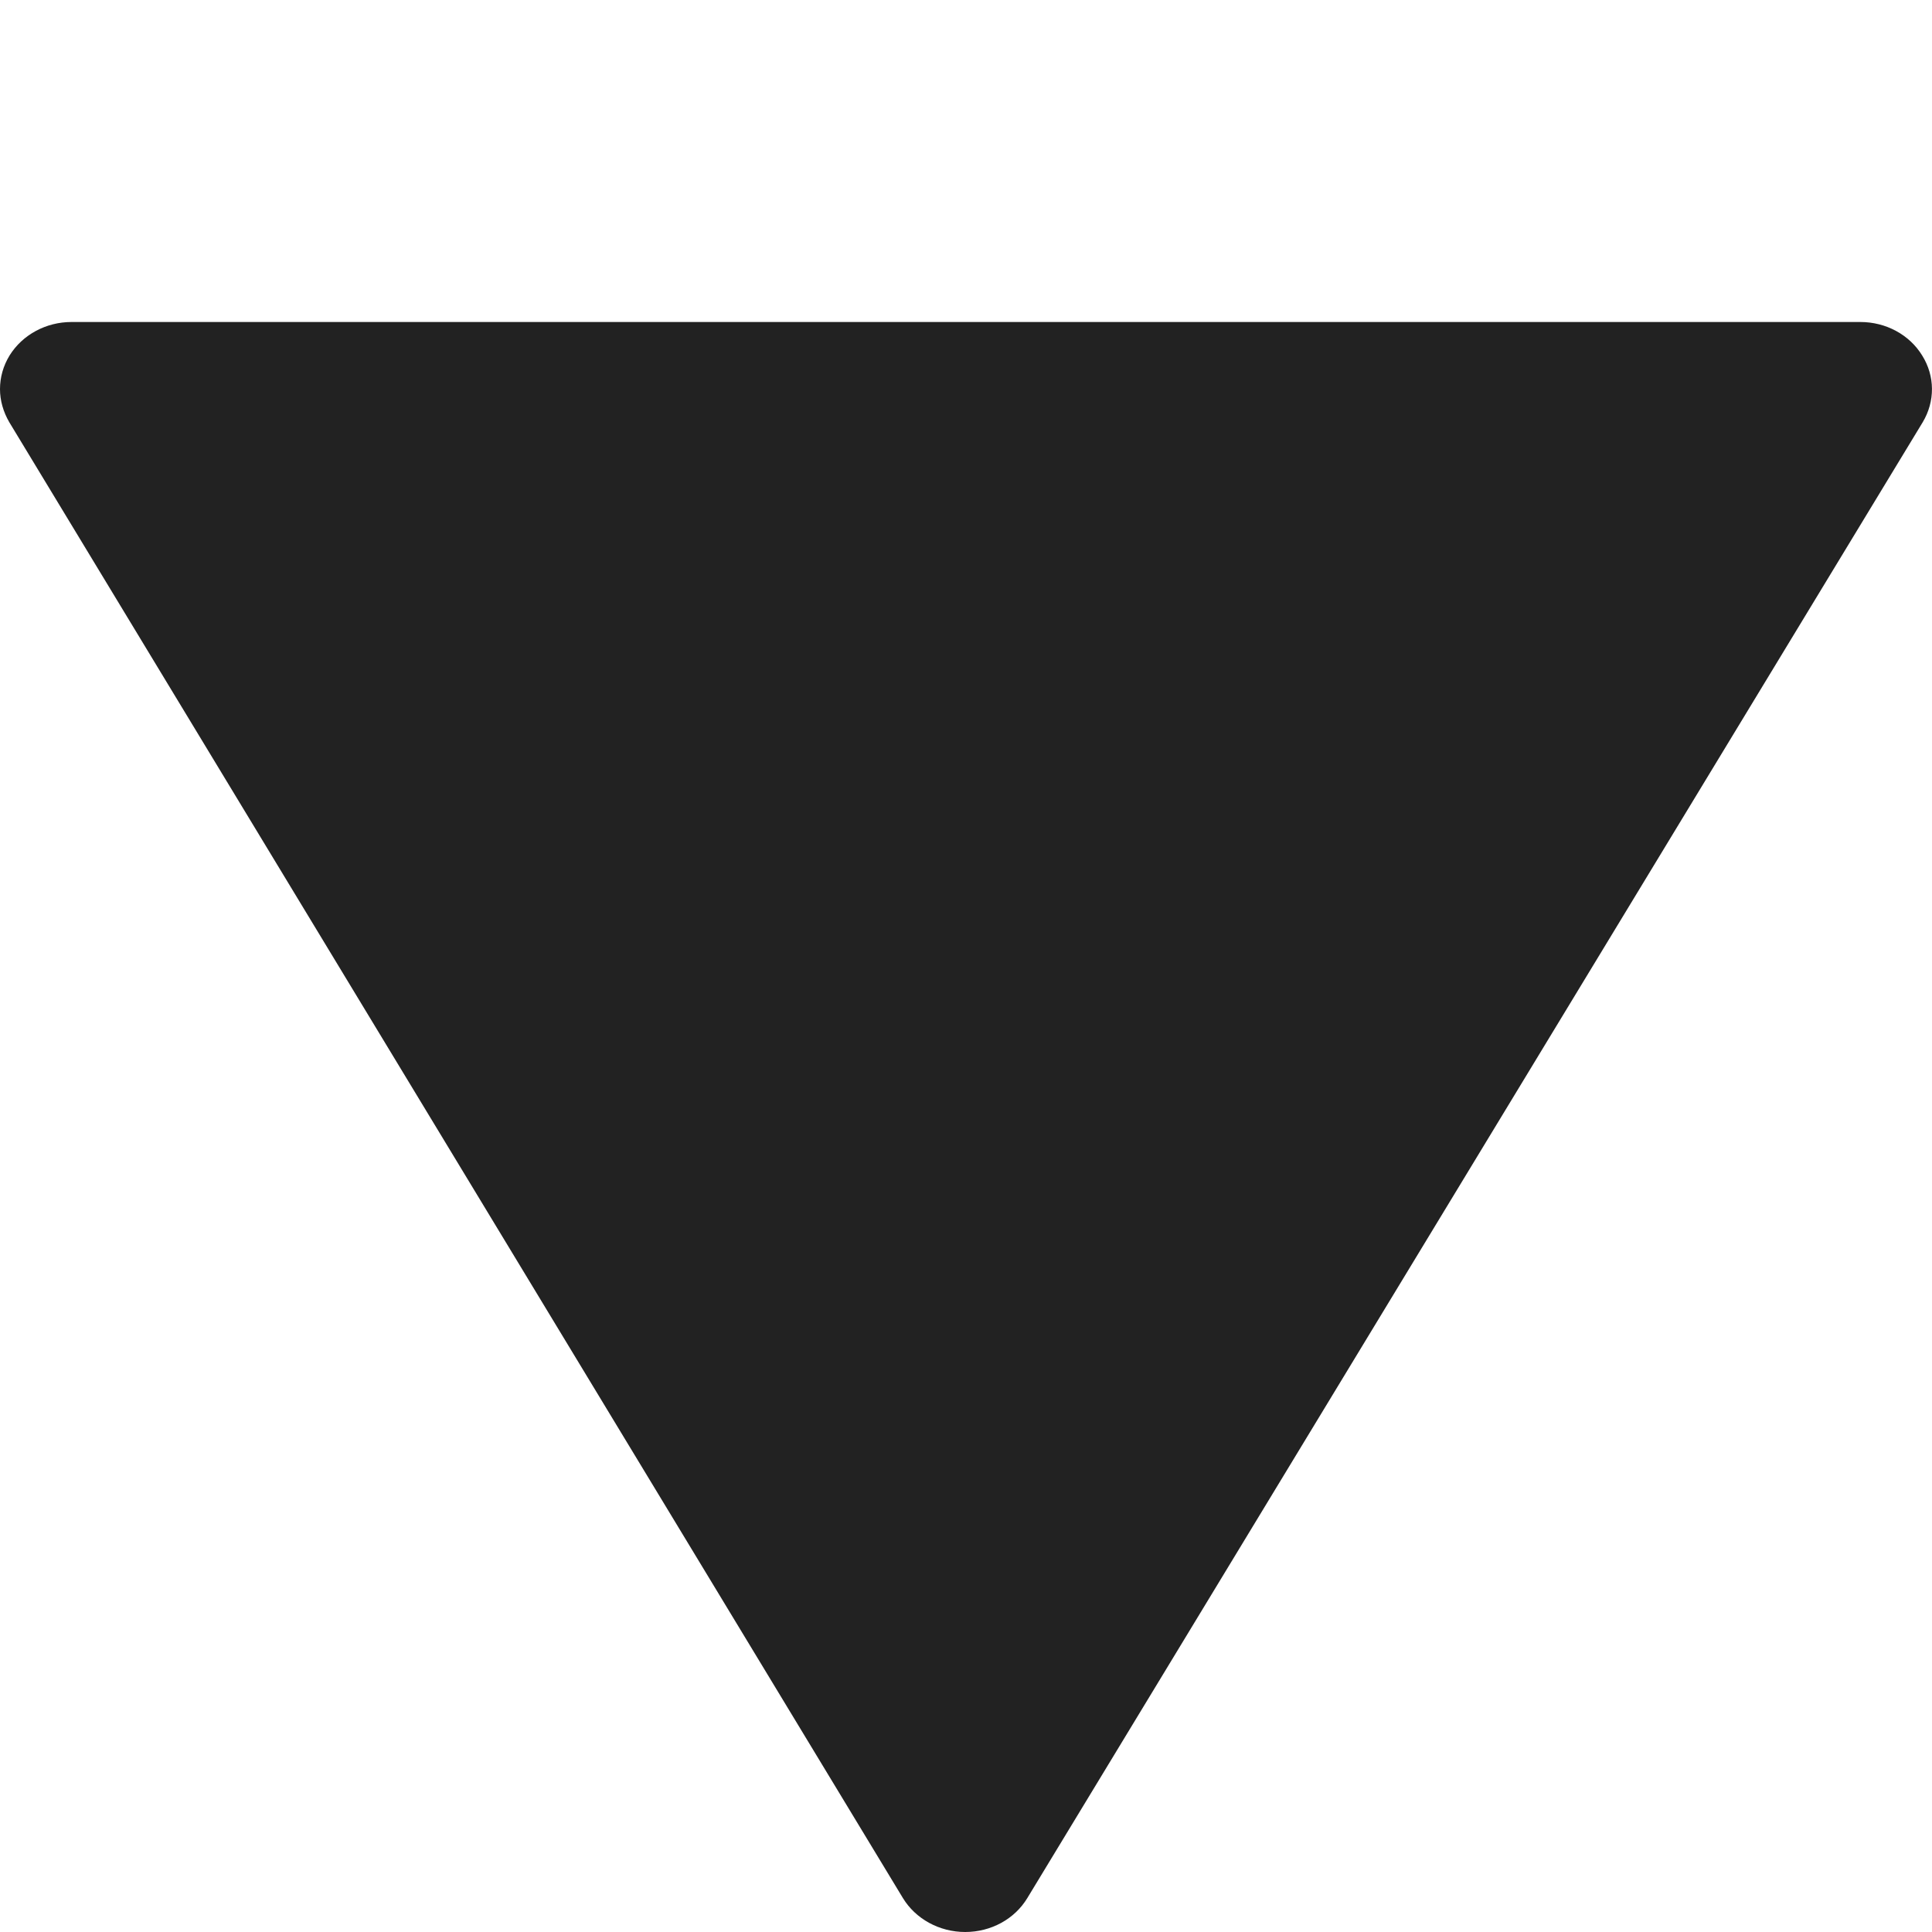
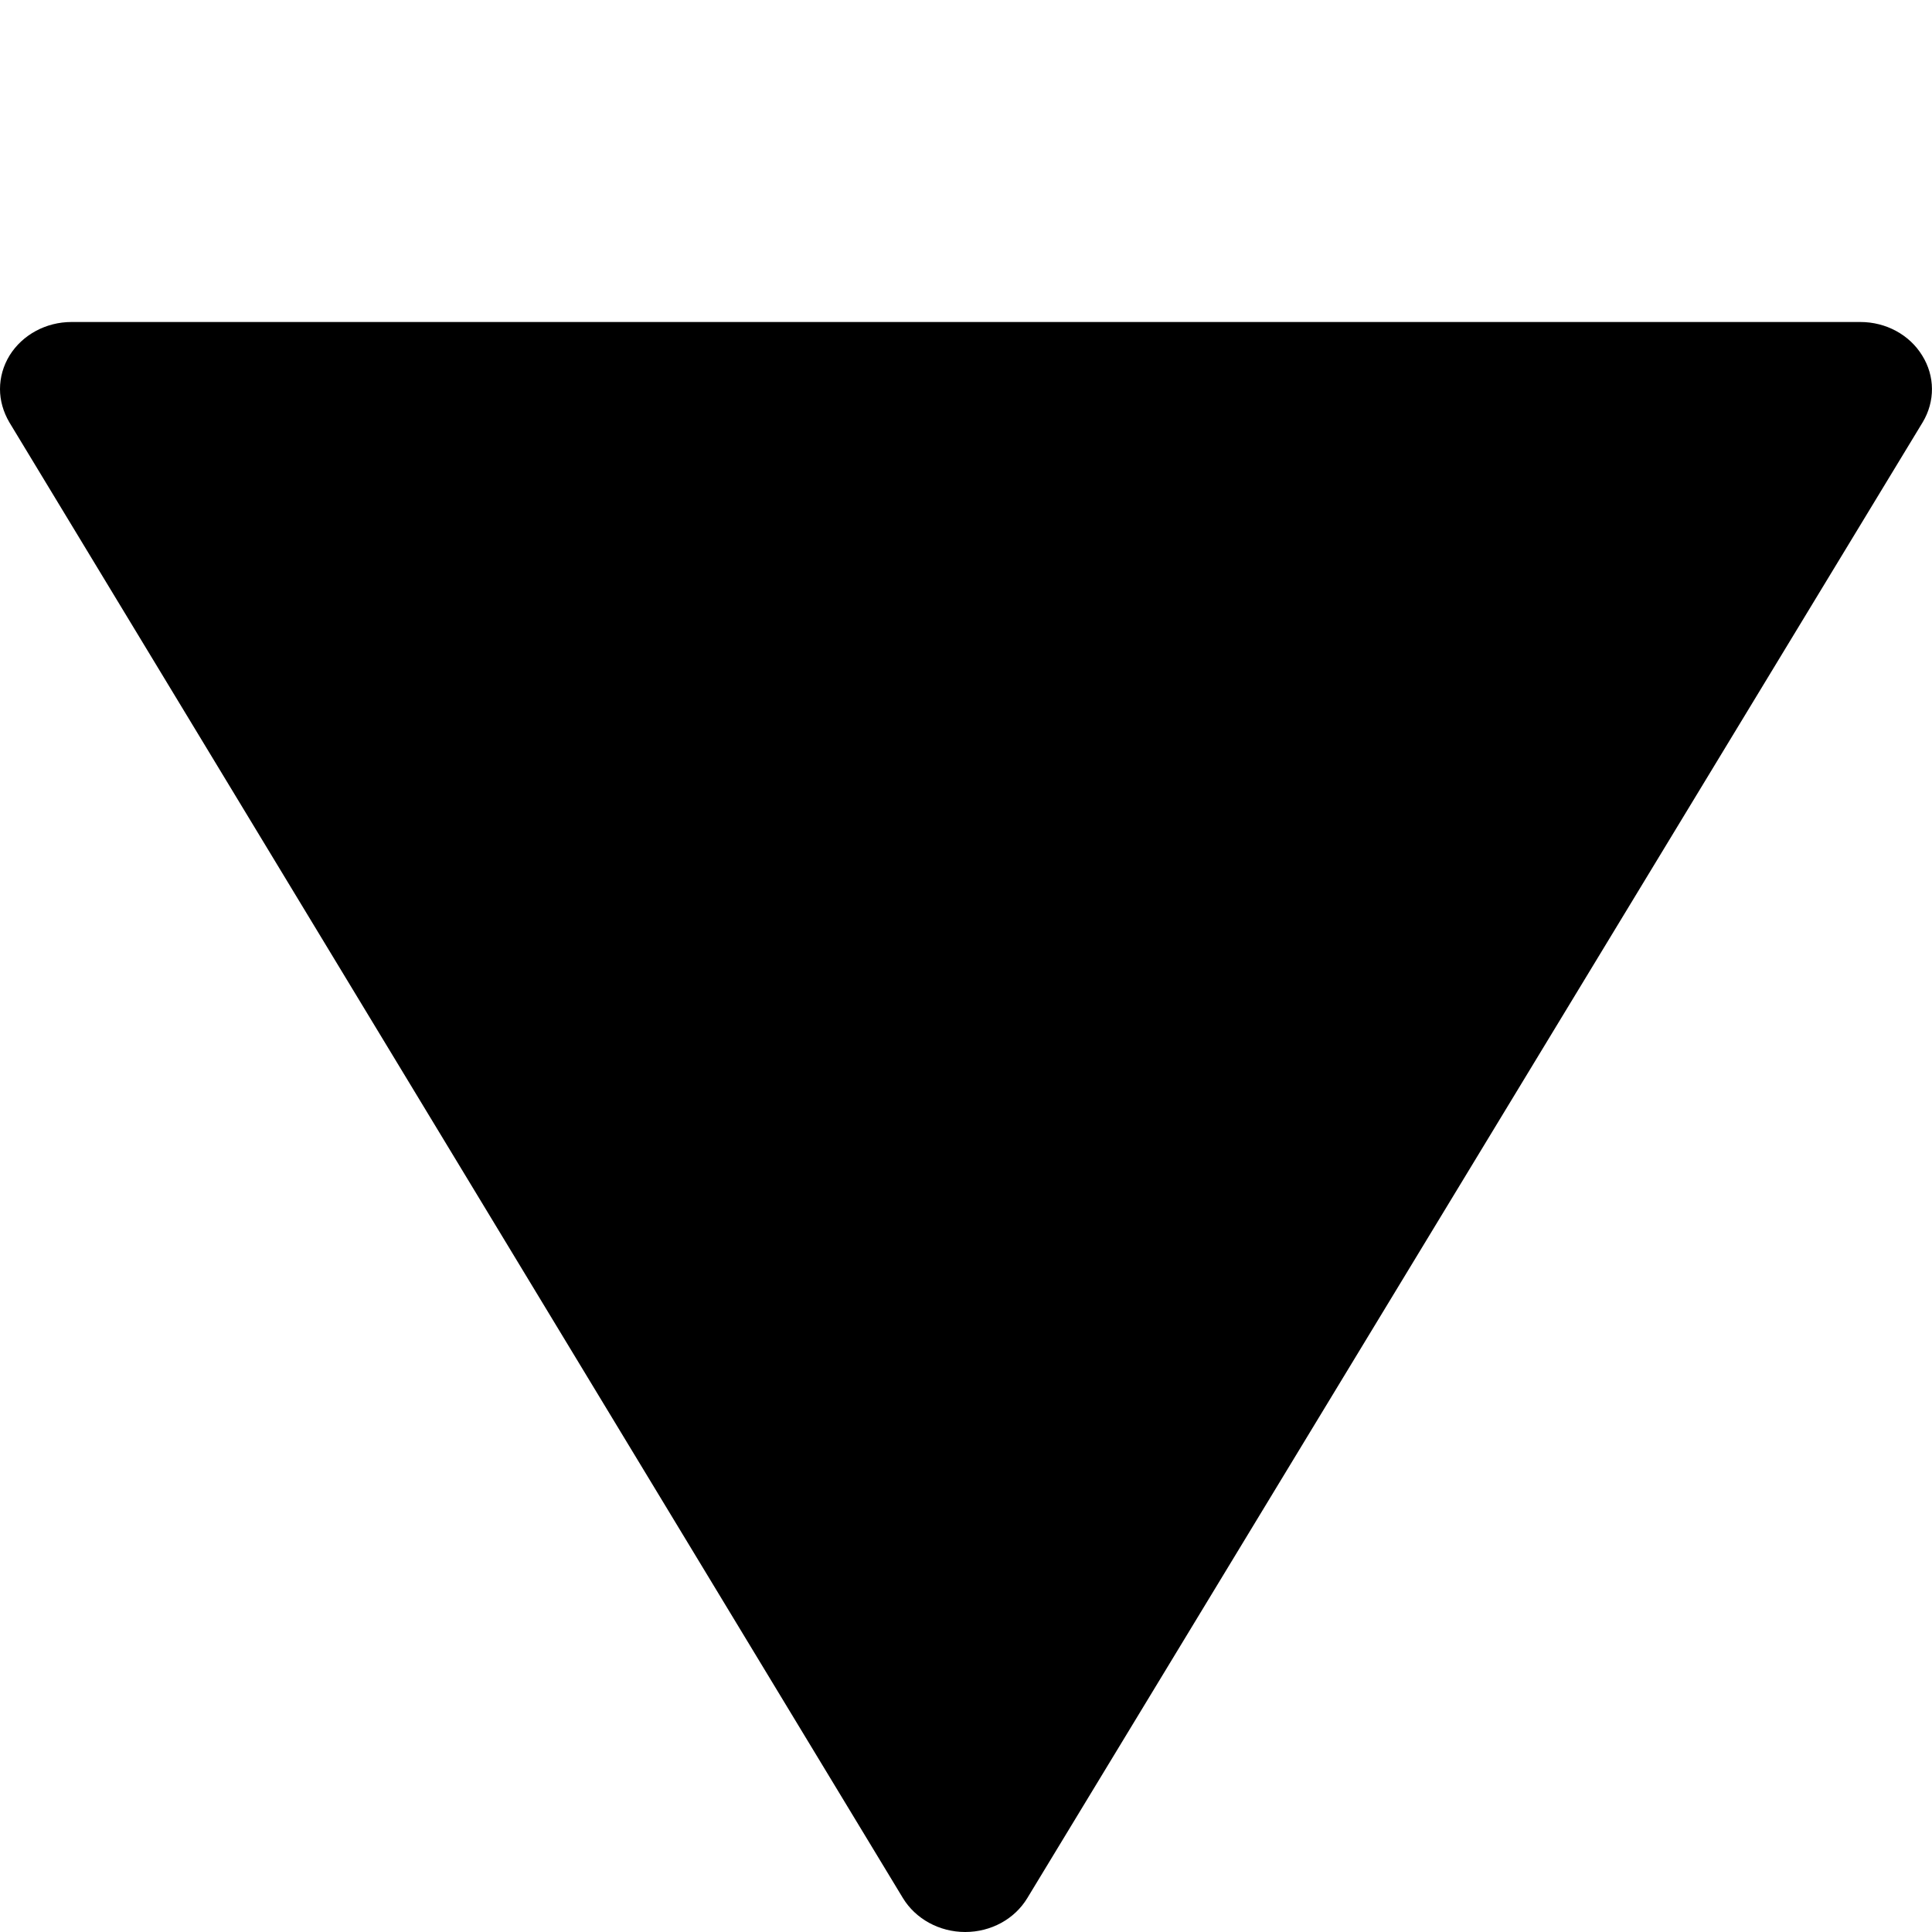
<svg xmlns="http://www.w3.org/2000/svg" width="12" height="12" viewBox="0 0 12 12">
  <g clip-path="url(#clip0_263_638)">
-     <path fill-rule="evenodd" clip-rule="evenodd" d="M6.381 11.789L11.942 2.623C12.02 2.493 12.019 2.336 11.939 2.208C11.86 2.079 11.714 2 11.555 2L0.444 2C0.286 2 0.14 2.079 0.06 2.207C0.02 2.272 0 2.344 0 2.417C0 2.487 0.02 2.558 0.058 2.623L5.608 11.789C5.687 11.919 5.835 12 5.995 12C6.155 12 6.302 11.92 6.381 11.789Z" fill="#222222" />
+     <path fill-rule="evenodd" clip-rule="evenodd" d="M6.381 11.789L11.942 2.623C12.02 2.493 12.019 2.336 11.939 2.208C11.86 2.079 11.714 2 11.555 2L0.444 2C0.286 2 0.14 2.079 0.06 2.207C0.02 2.272 0 2.344 0 2.417C0 2.487 0.02 2.558 0.058 2.623L5.608 11.789C5.687 11.919 5.835 12 5.995 12C6.155 12 6.302 11.92 6.381 11.789Z" />
  </g>
  <defs>
    <clipPath id="clip0_263_638">
      <rect width="12" height="12" />
    </clipPath>
  </defs>
</svg>
